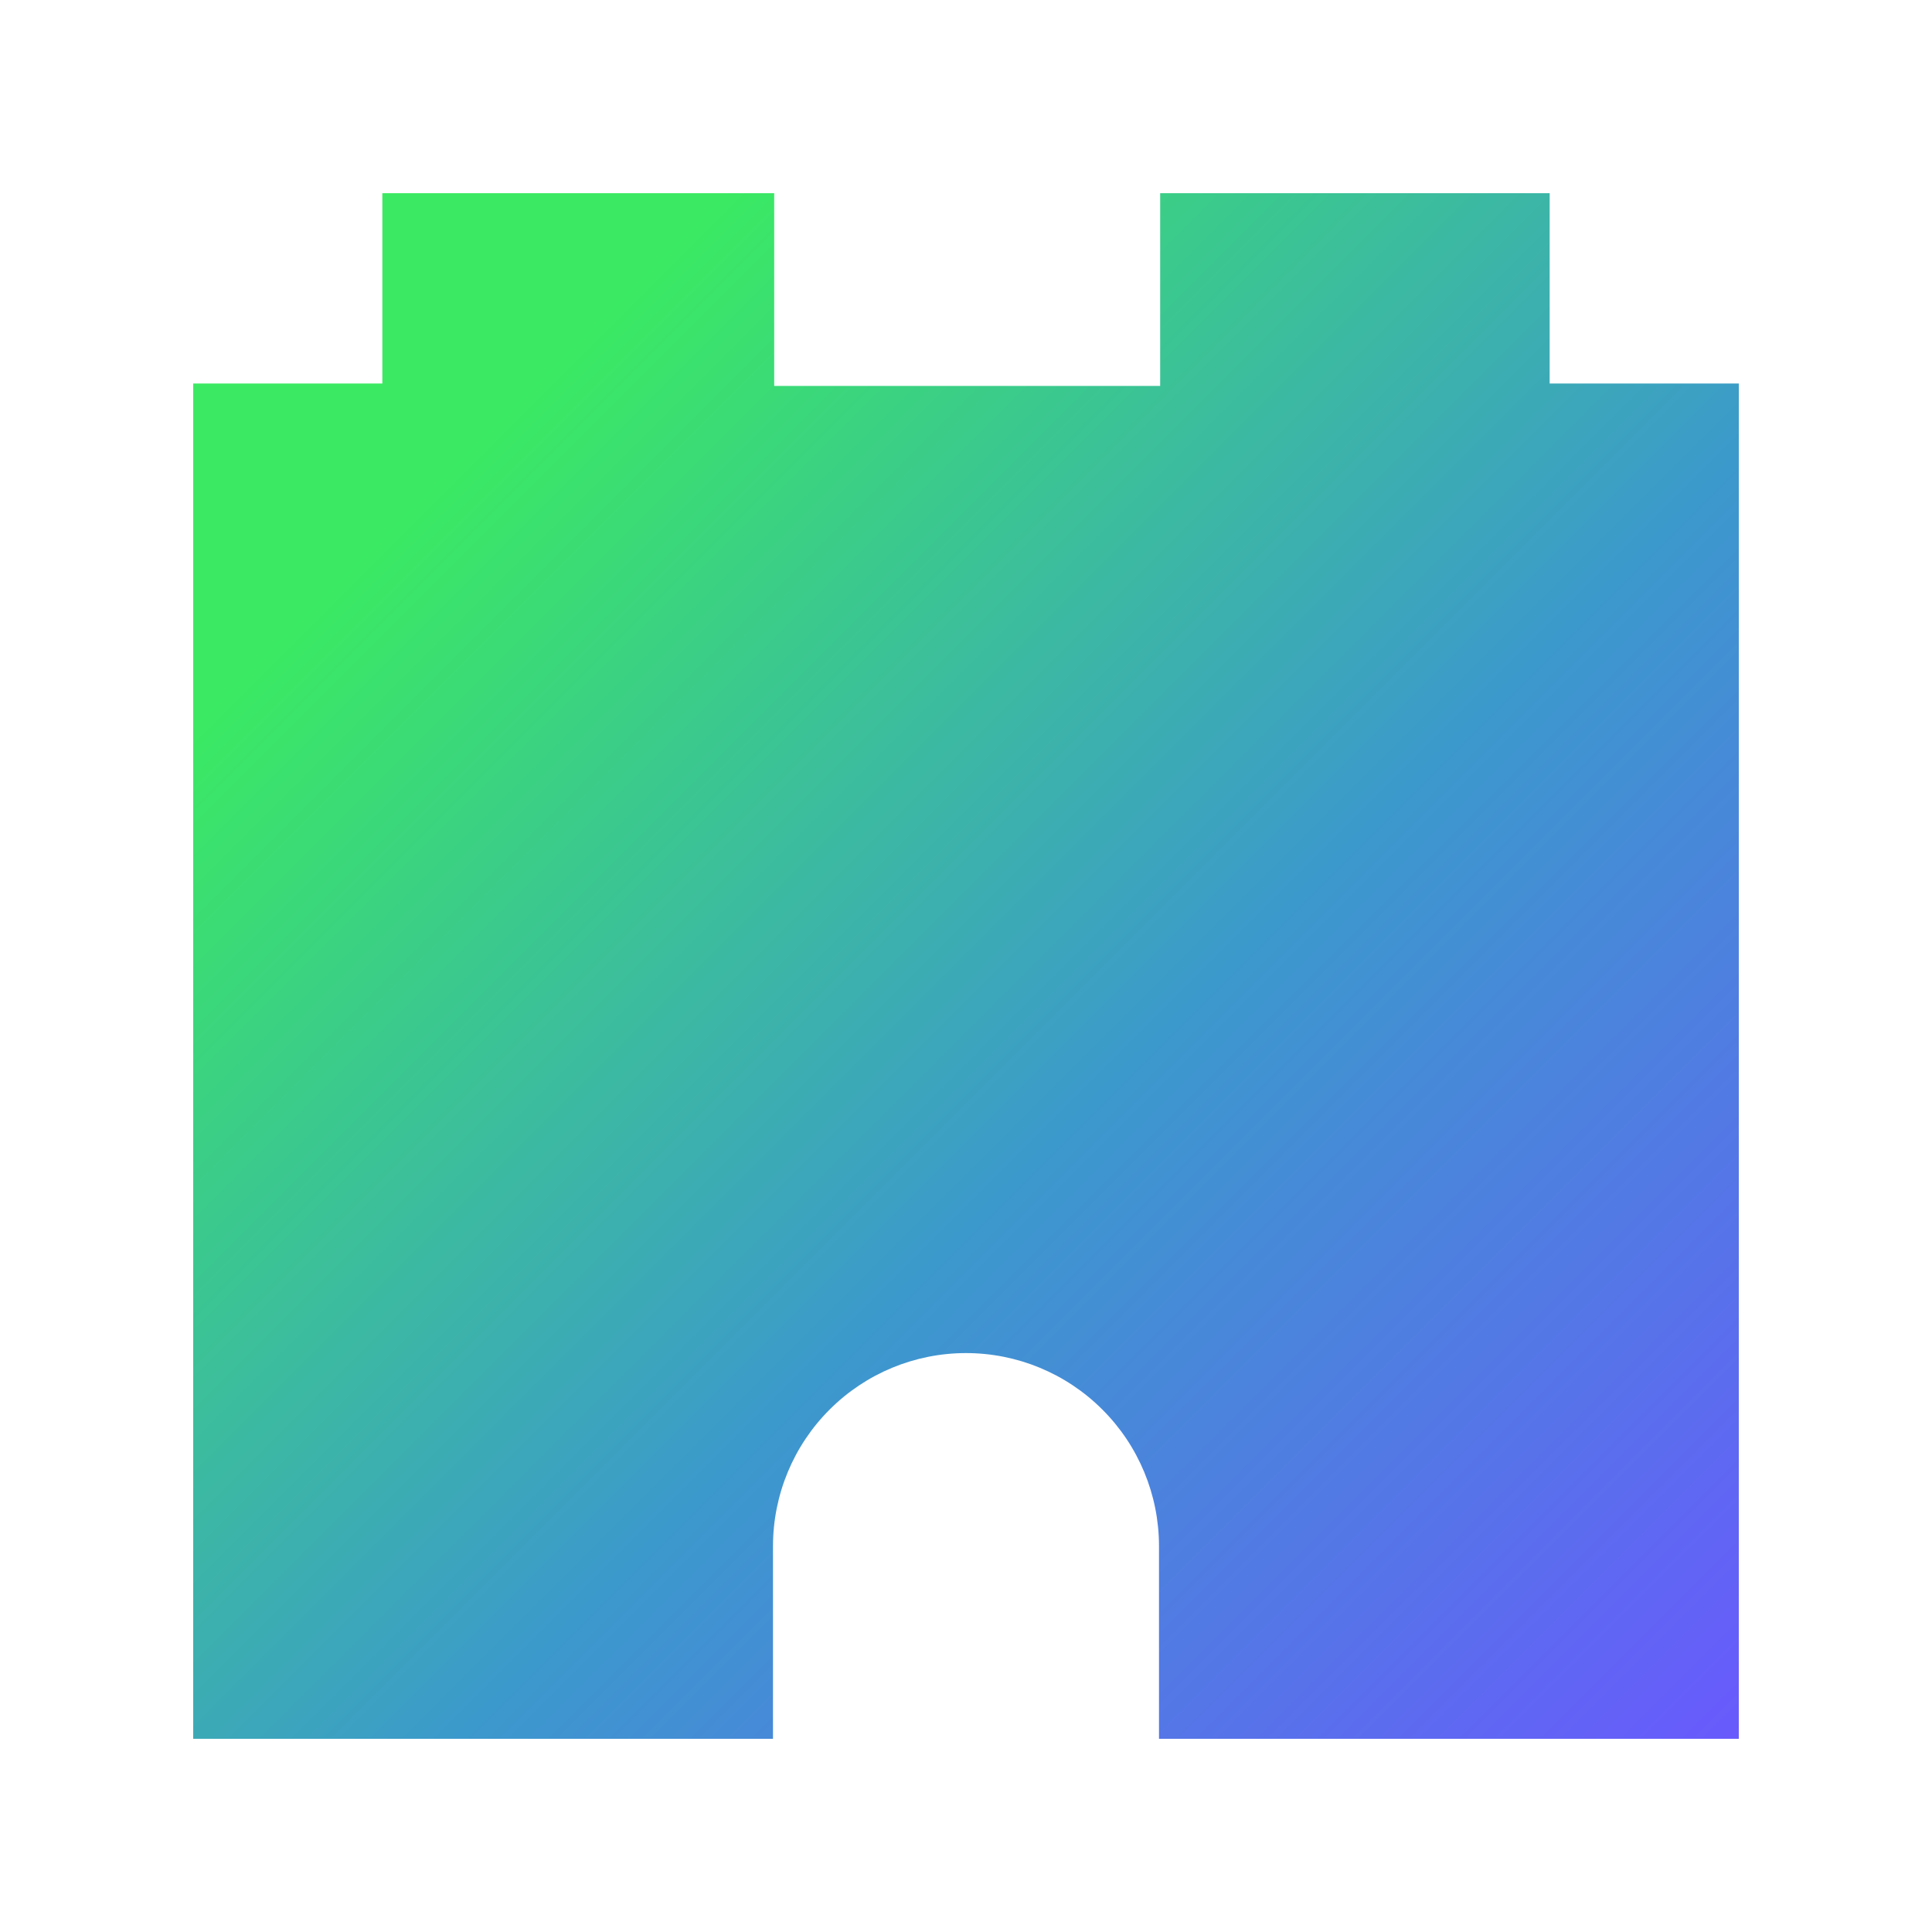
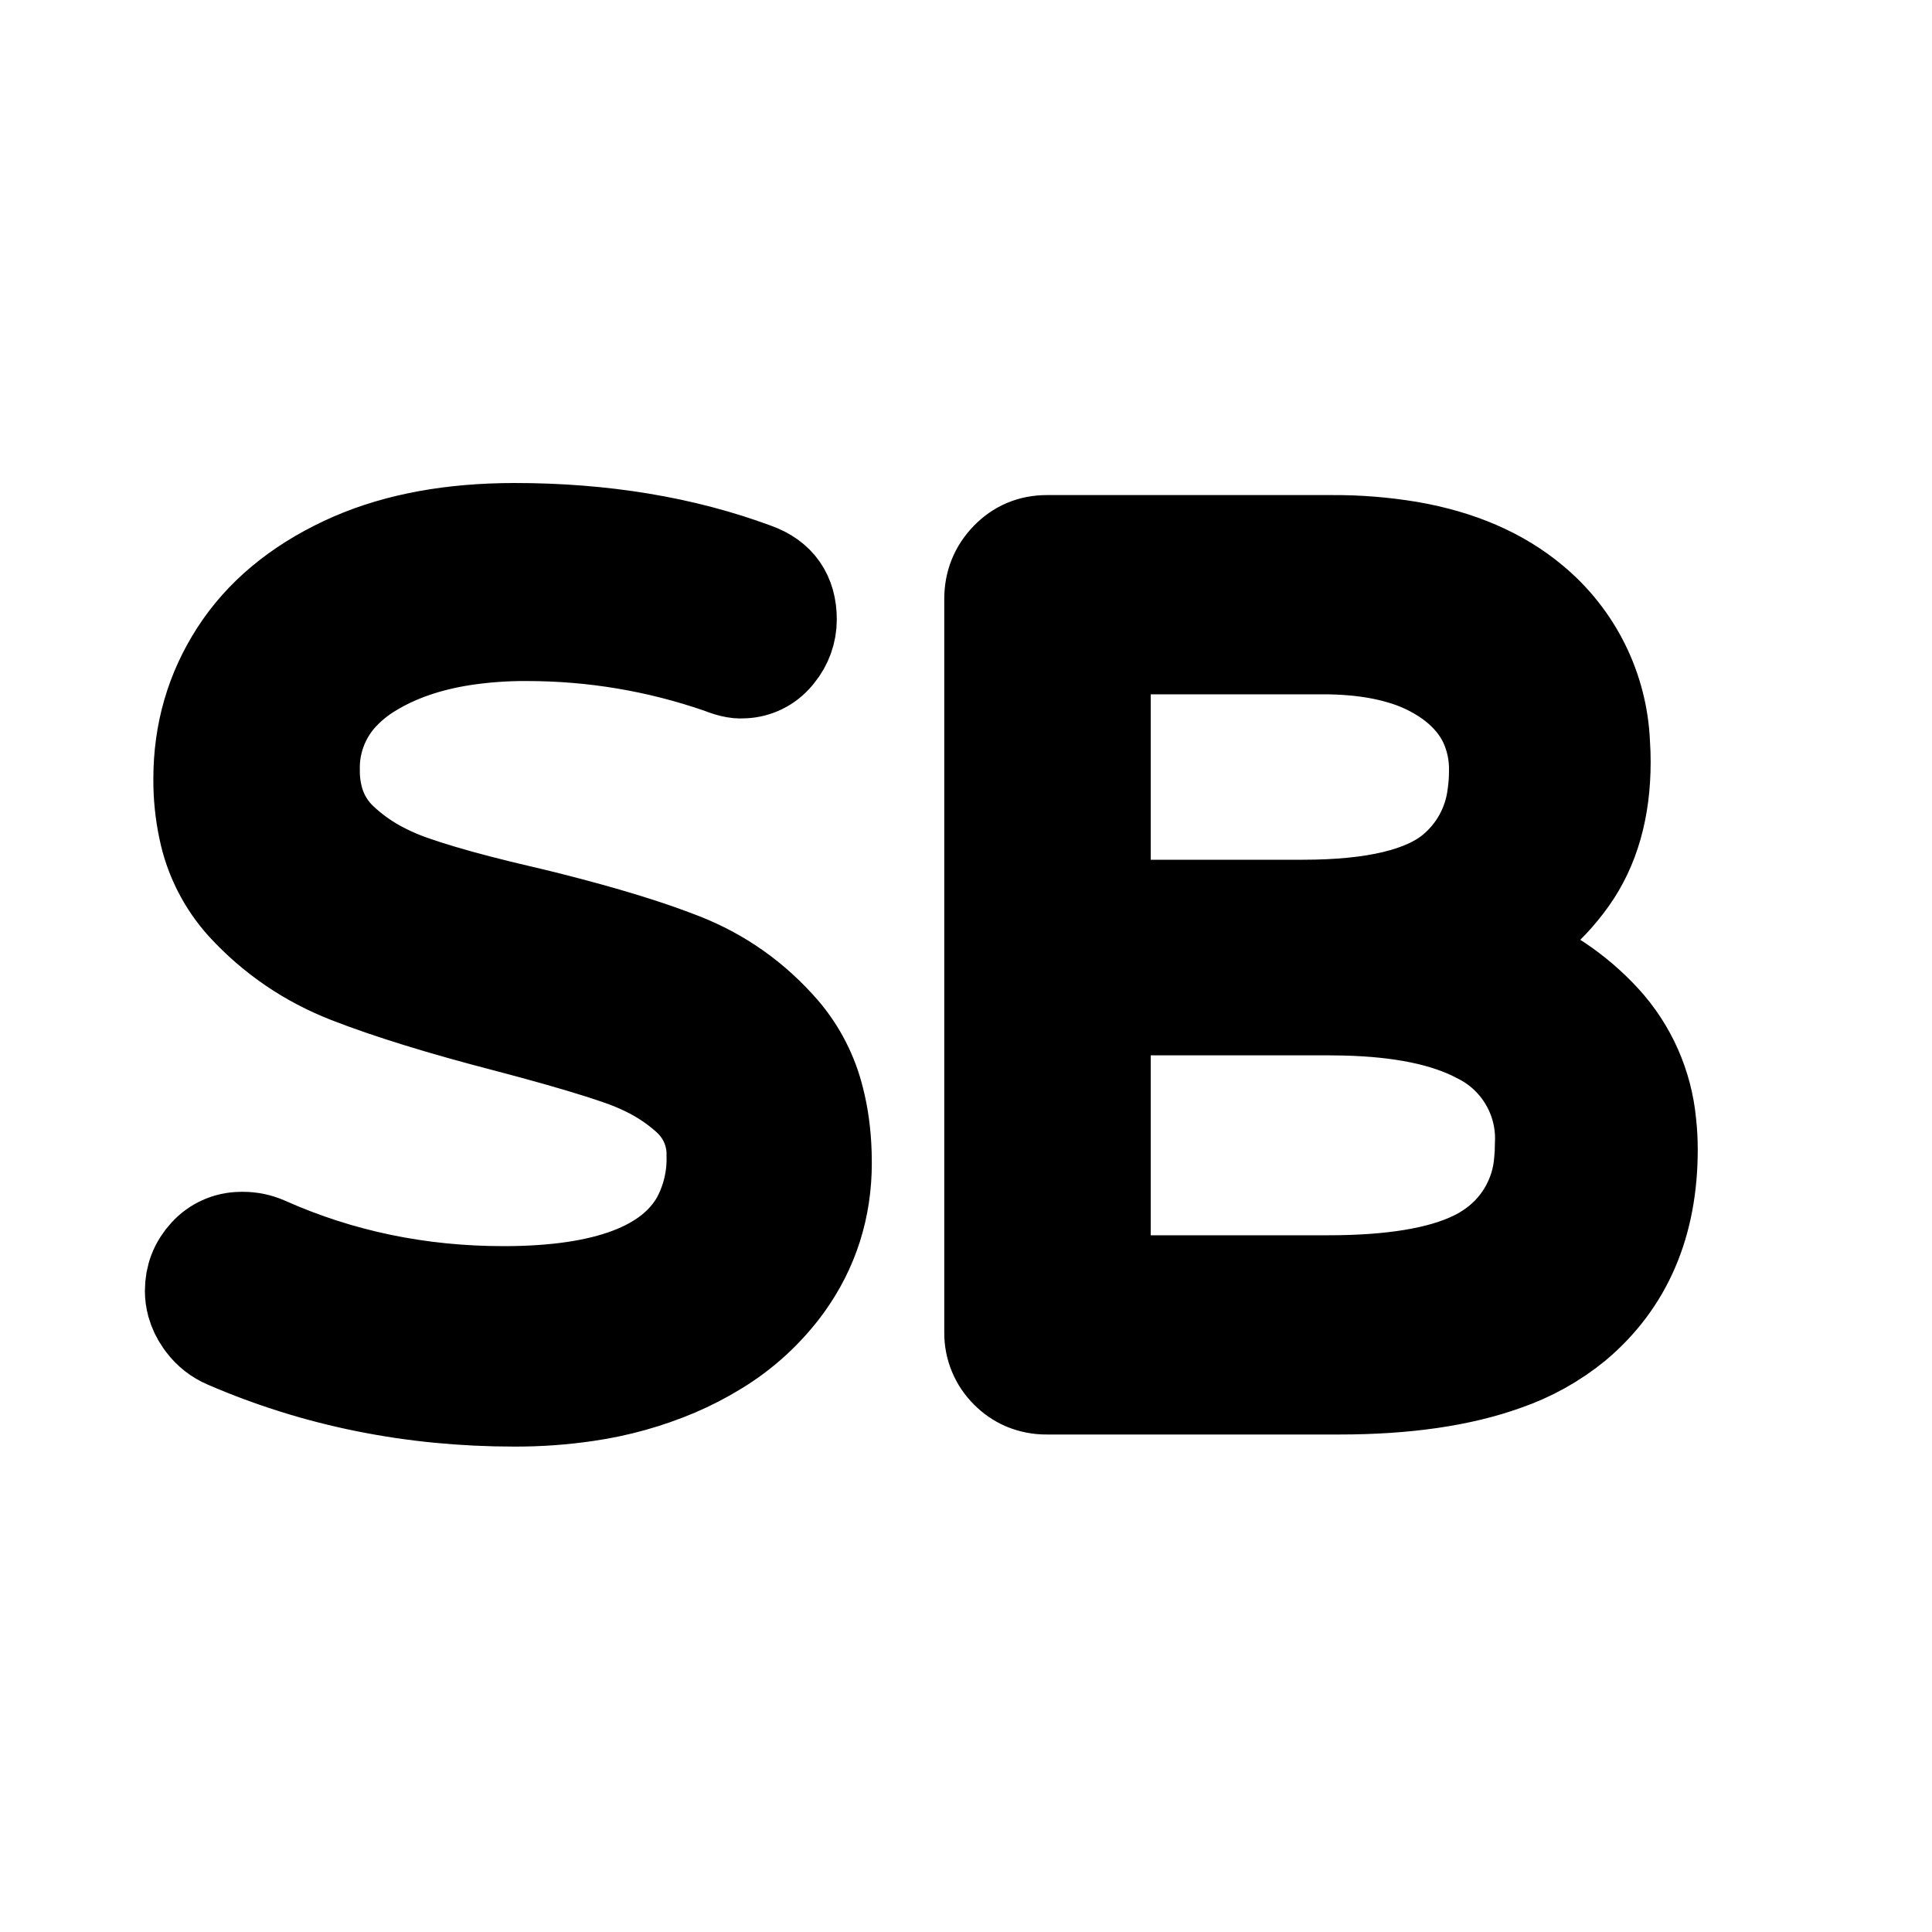
- <svg xmlns="http://www.w3.org/2000/svg" width="40" height="40" viewBox="0 0 40 40" fill="none">
-   <path d="M32.084 7.94V4H24.02V7.99H16.029V4H7.916V7.94H4V36H16.004V32.005C16.006 30.946 16.427 29.931 17.177 29.183C17.926 28.434 18.941 28.014 20 28.014C21.059 28.014 22.074 28.434 22.823 29.183C23.573 29.931 23.994 30.946 23.996 32.005V36H36V7.94H32.084Z" fill="url(#paint0_linear)" />
-   <defs>
-     <linearGradient id="paint0_linear" x1="2.942" y1="4.9" x2="37.777" y2="39.734" gradientUnits="userSpaceOnUse">
-       <stop offset="0.159" stop-color="#3BEA62" />
-       <stop offset="0.54" stop-color="#3C99CC" />
-       <stop offset="0.937" stop-color="#6B57FF" />
-     </linearGradient>
-   </defs>
+ <svg xmlns="http://www.w3.org/2000/svg" width="40" height="40" viewBox="0 0 40 40" version="1.1">
+   <g transform="translate(4,11)" stroke="#000" stroke-width="2">
+     <path d="M 6.65 17.95 Q 3.475 17.95 0.7 16.75 A 1.119 1.119 0 0 1 0.238 16.39 A 1.362 1.362 0 0 1 0.2 16.338 A 1.118 1.118 0 0 1 0.036 15.993 A 1.012 1.012 0 0 1 0 15.725 Q 0 15.3 0.288 14.988 A 0.949 0.949 0 0 1 0.98 14.676 A 1.261 1.261 0 0 1 1.025 14.675 Q 1.275 14.675 1.5 14.775 Q 3.8 15.8 6.425 15.8 Q 9.611 15.8 10.477 14.276 A 2.69 2.69 0 0 0 10.8 12.925 A 1.595 1.595 0 0 0 10.306 11.739 A 1.96 1.96 0 0 0 10.238 11.675 A 3.771 3.771 0 0 0 9.398 11.116 A 4.796 4.796 0 0 0 8.85 10.888 A 16.338 16.338 0 0 0 8.394 10.737 Q 7.644 10.5 6.5 10.2 Q 4.475 9.675 3.225 9.188 Q 1.975 8.7 1.075 7.725 A 3.299 3.299 0 0 1 0.281 6.166 A 4.823 4.823 0 0 1 0.175 5.125 Q 0.175 3.7 0.925 2.538 Q 1.675 1.375 3.138 0.688 Q 4.512 0.042 6.404 0.003 A 11.912 11.912 0 0 1 6.65 0 Q 9.4 0 11.625 0.825 Q 12.325 1.075 12.325 1.825 A 1.087 1.087 0 0 1 12.075 2.52 A 1.375 1.375 0 0 1 12.05 2.55 A 0.891 0.891 0 0 1 11.398 2.873 A 1.189 1.189 0 0 1 11.325 2.875 A 0.613 0.613 0 0 1 11.222 2.865 Q 11.097 2.844 10.925 2.775 Q 8.975 2.1 6.9 2.1 A 8.517 8.517 0 0 0 5.576 2.197 Q 4.48 2.37 3.688 2.85 A 2.853 2.853 0 0 0 2.983 3.437 A 2.26 2.26 0 0 0 2.45 4.95 A 2.245 2.245 0 0 0 2.551 5.638 A 1.831 1.831 0 0 0 3.038 6.413 A 3.741 3.741 0 0 0 3.938 7.043 A 4.753 4.753 0 0 0 4.513 7.288 A 13.42 13.42 0 0 0 5.13 7.487 Q 5.827 7.695 6.787 7.918 A 44.872 44.872 0 0 0 6.925 7.95 A 38.084 38.084 0 0 1 8.193 8.277 Q 8.755 8.433 9.235 8.588 A 15.768 15.768 0 0 1 10.113 8.9 Q 11.325 9.375 12.188 10.375 A 3.396 3.396 0 0 1 12.896 11.763 Q 13.028 12.273 13.047 12.875 A 6.461 6.461 0 0 1 13.05 13.075 Q 13.05 14.475 12.25 15.588 A 4.916 4.916 0 0 1 10.804 16.911 A 6.348 6.348 0 0 1 10 17.325 A 7.488 7.488 0 0 1 8.146 17.843 A 10.02 10.02 0 0 1 6.65 17.95 Z M 16.55 16.575 L 16.55 1.4 Q 16.55 0.925 16.875 0.588 Q 17.2 0.25 17.675 0.25 L 23.575 0.25 A 9.387 9.387 0 0 1 25.182 0.379 Q 26.724 0.647 27.713 1.475 A 4.002 4.002 0 0 1 29.162 4.394 A 5.566 5.566 0 0 1 29.175 4.775 Q 29.175 6.225 28.488 7.188 Q 27.8 8.15 26.725 8.625 A 5.964 5.964 0 0 1 28.243 9.341 A 5.158 5.158 0 0 1 29.188 10.15 A 3.629 3.629 0 0 1 30.12 12.255 A 4.876 4.876 0 0 1 30.15 12.8 Q 30.15 15.1 28.6 16.4 A 4.708 4.708 0 0 1 27.153 17.205 Q 25.777 17.7 23.725 17.7 L 17.675 17.7 A 1.143 1.143 0 0 1 17.213 17.609 A 1.096 1.096 0 0 1 16.875 17.375 A 1.085 1.085 0 0 1 16.55 16.59 A 1.374 1.374 0 0 1 16.55 16.575 Z M 18.825 15.575 L 23.5 15.575 Q 25.47 15.575 26.508 15.08 A 2.6 2.6 0 0 0 26.938 14.825 A 2.419 2.419 0 0 0 27.932 13.054 A 3.421 3.421 0 0 0 27.95 12.7 A 2.386 2.386 0 0 0 26.608 10.425 Q 25.601 9.896 23.84 9.854 A 13.01 13.01 0 0 0 23.525 9.85 L 18.825 9.85 L 18.825 15.575 Z M 18.825 7.8 L 22.975 7.8 Q 25.2 7.8 26.1 7.05 A 2.445 2.445 0 0 0 26.963 5.474 A 3.556 3.556 0 0 0 27 4.95 A 2.3 2.3 0 0 0 26.789 3.953 Q 26.568 3.487 26.116 3.134 A 2.905 2.905 0 0 0 26.038 3.075 A 3.35 3.35 0 0 0 24.989 2.576 Q 24.534 2.444 23.992 2.399 A 7.129 7.129 0 0 0 23.4 2.375 L 18.825 2.375 L 18.825 7.8 Z" vector-effect="non-scaling-stroke" />
+   </g>
</svg>
